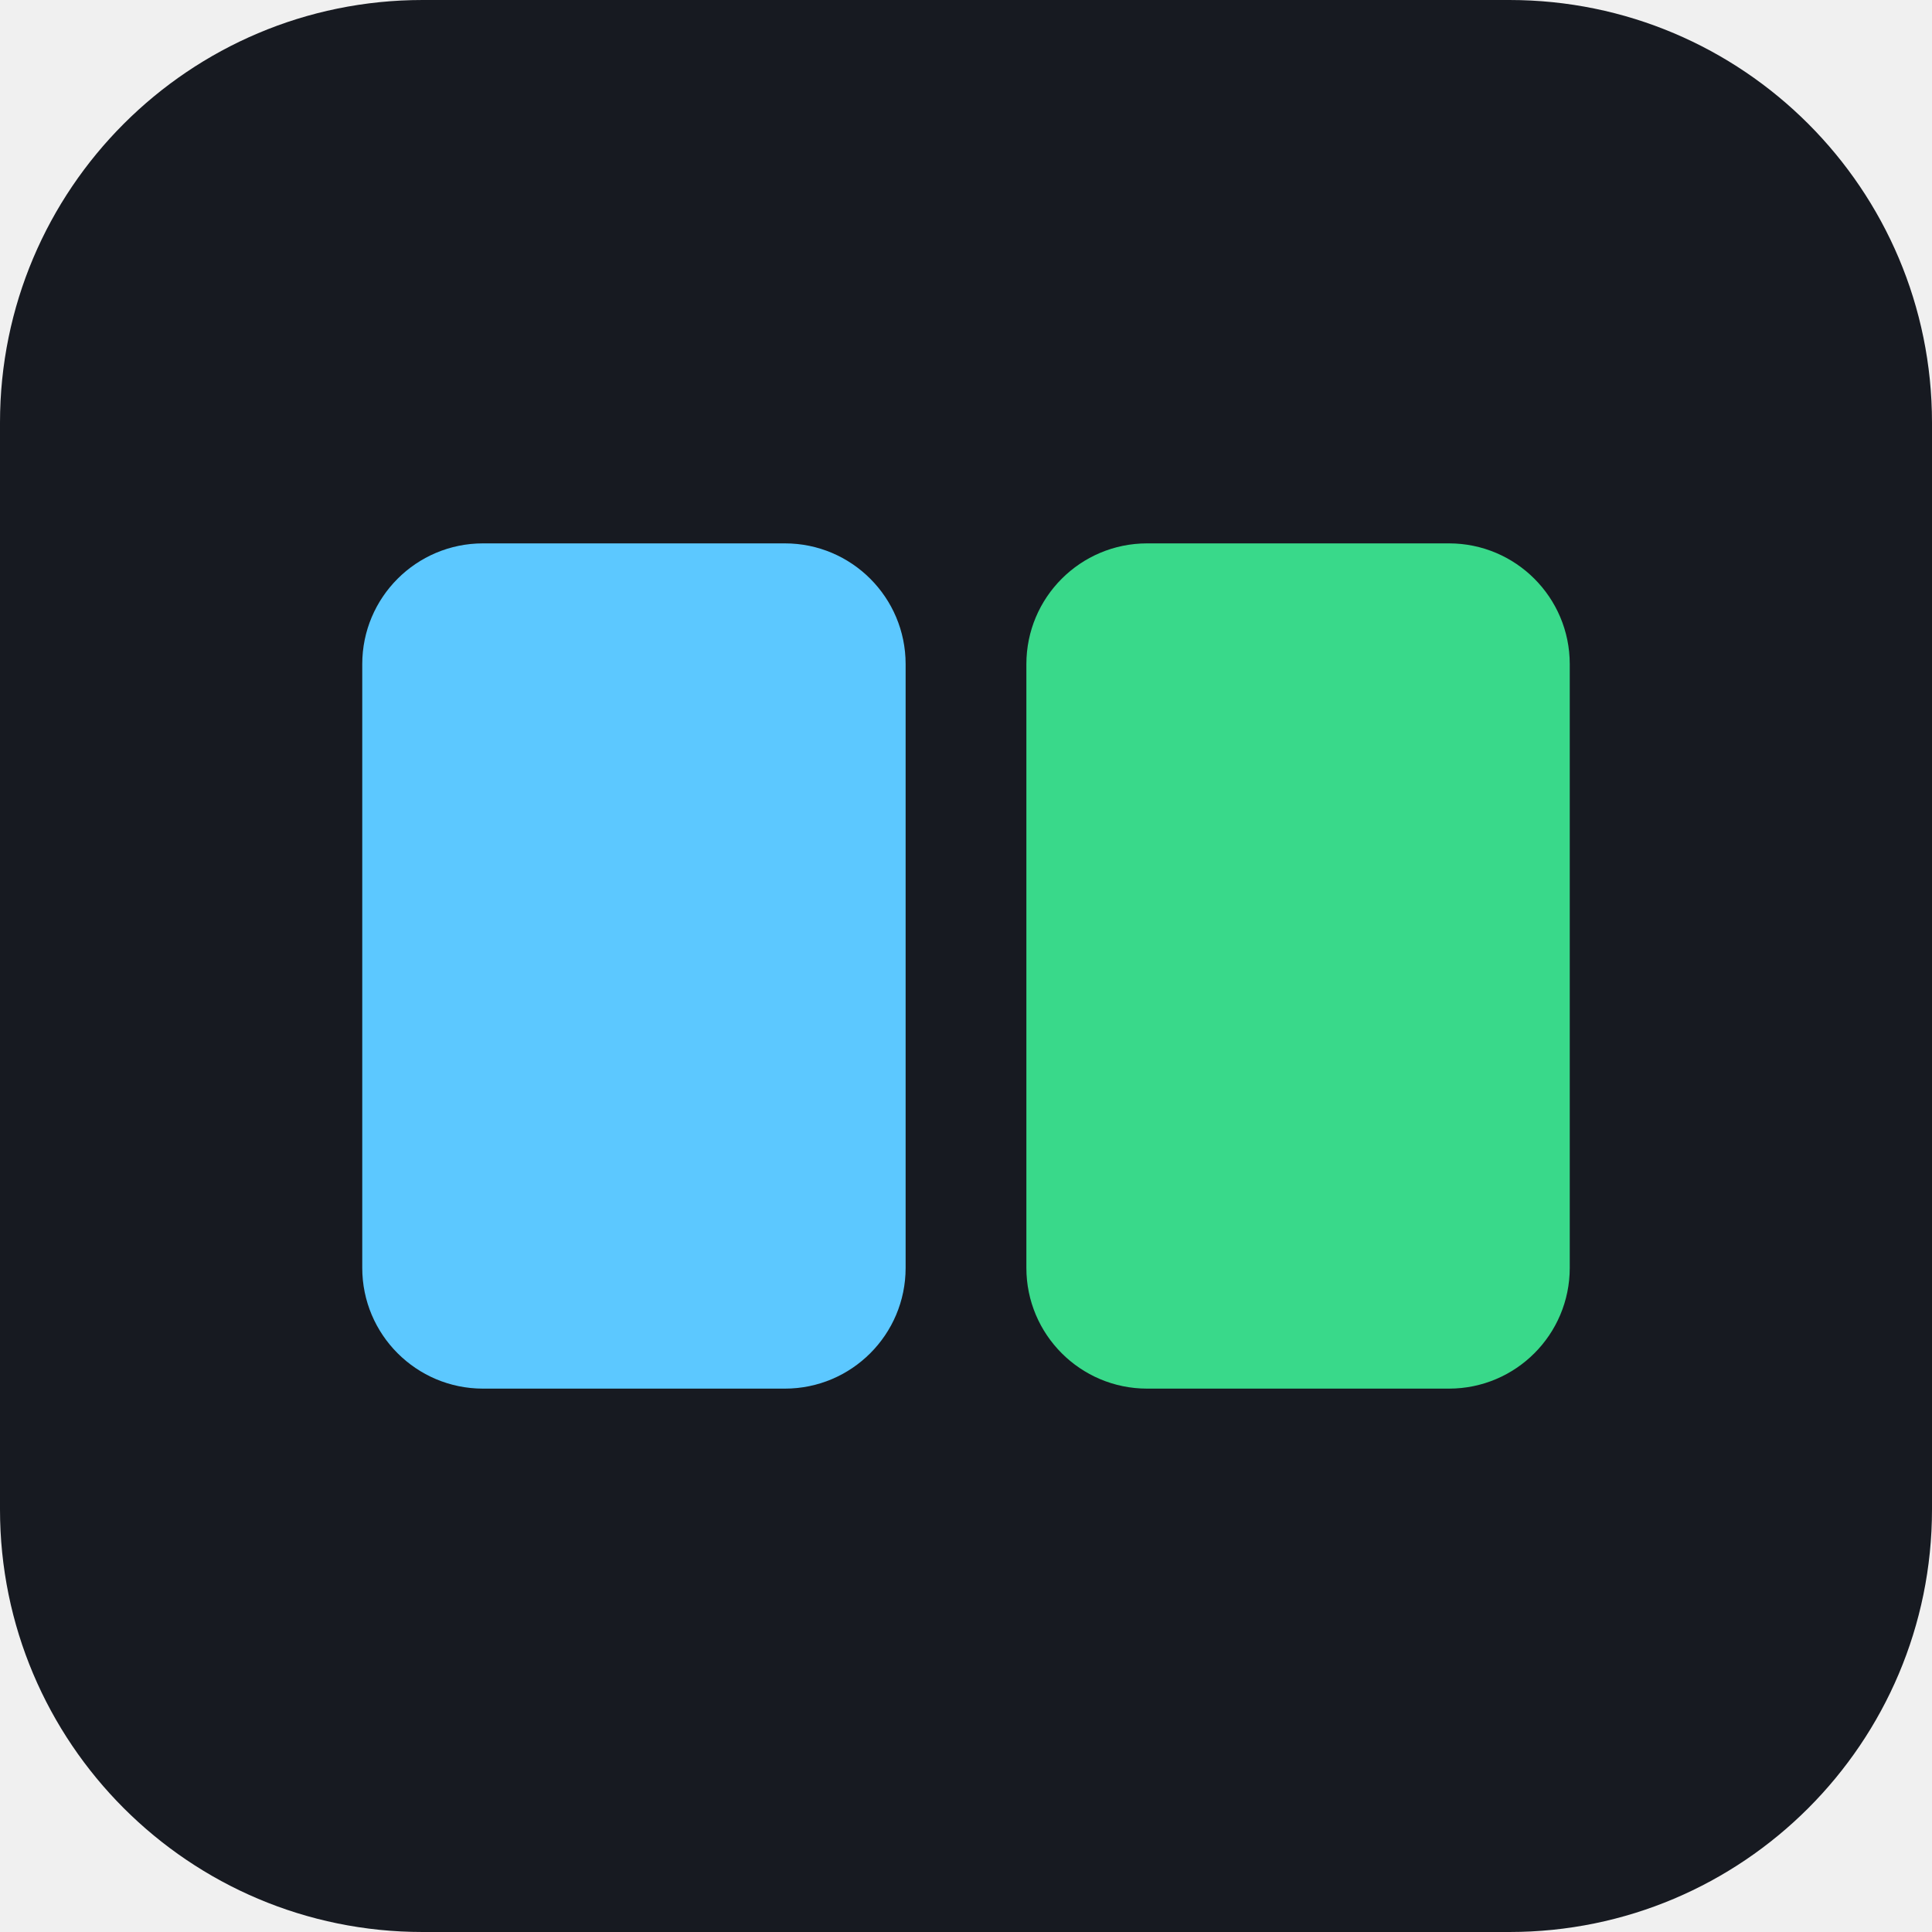
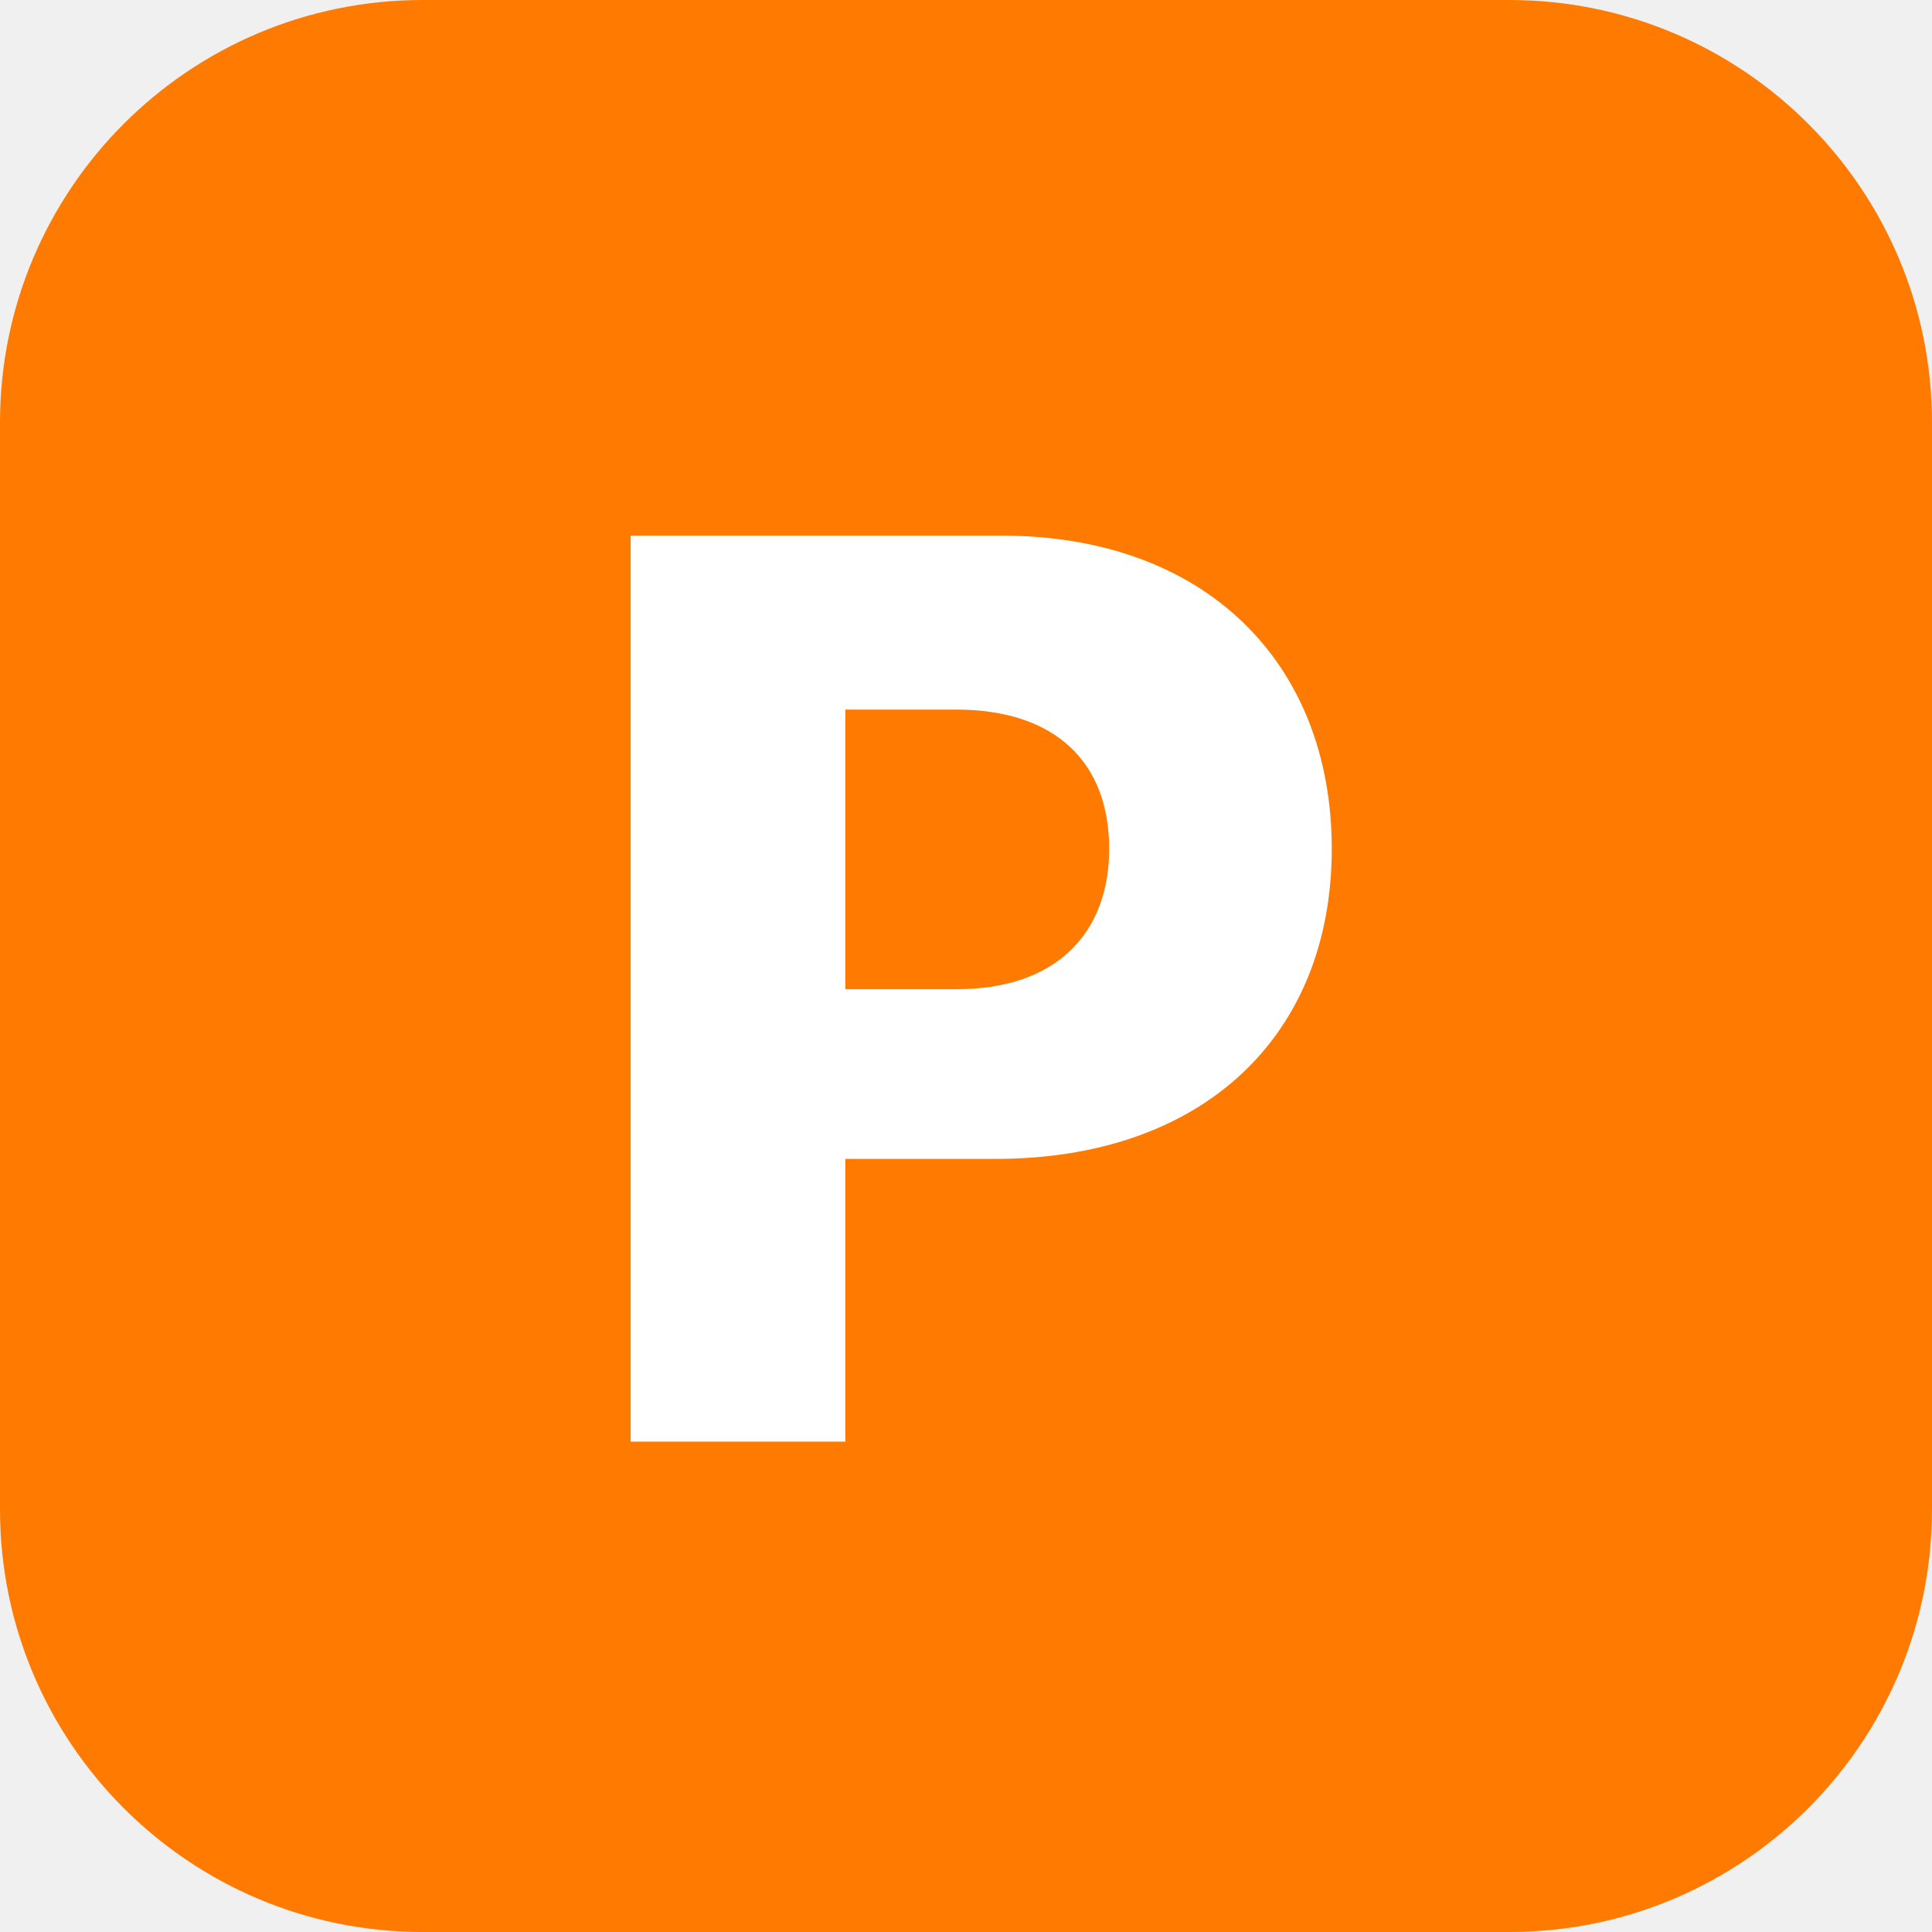
<svg xmlns="http://www.w3.org/2000/svg" viewBox="0 0 32 32">
-   <rect width="32" height="32" rx="7" fill="#171a21" />
-   <rect x="6" y="9" width="9" height="14" rx="2" fill="#5cc8ff" />
-   <rect x="17" y="9" width="9" height="14" rx="2" fill="#39d98a" />
+   <rect width="32" height="32" rx="7" fill="#ff7a00" />
+   <g transform="scale(0.0625)">
+     <text x="256" y="262" font-family="Apple SD Gothic Neo, Hiragino Sans, -apple-system, Helvetica Neue, sans-serif" font-weight="800" font-size="330" fill="#fff" text-anchor="middle" dominant-baseline="central">P</text>
+   </g>
</svg>
